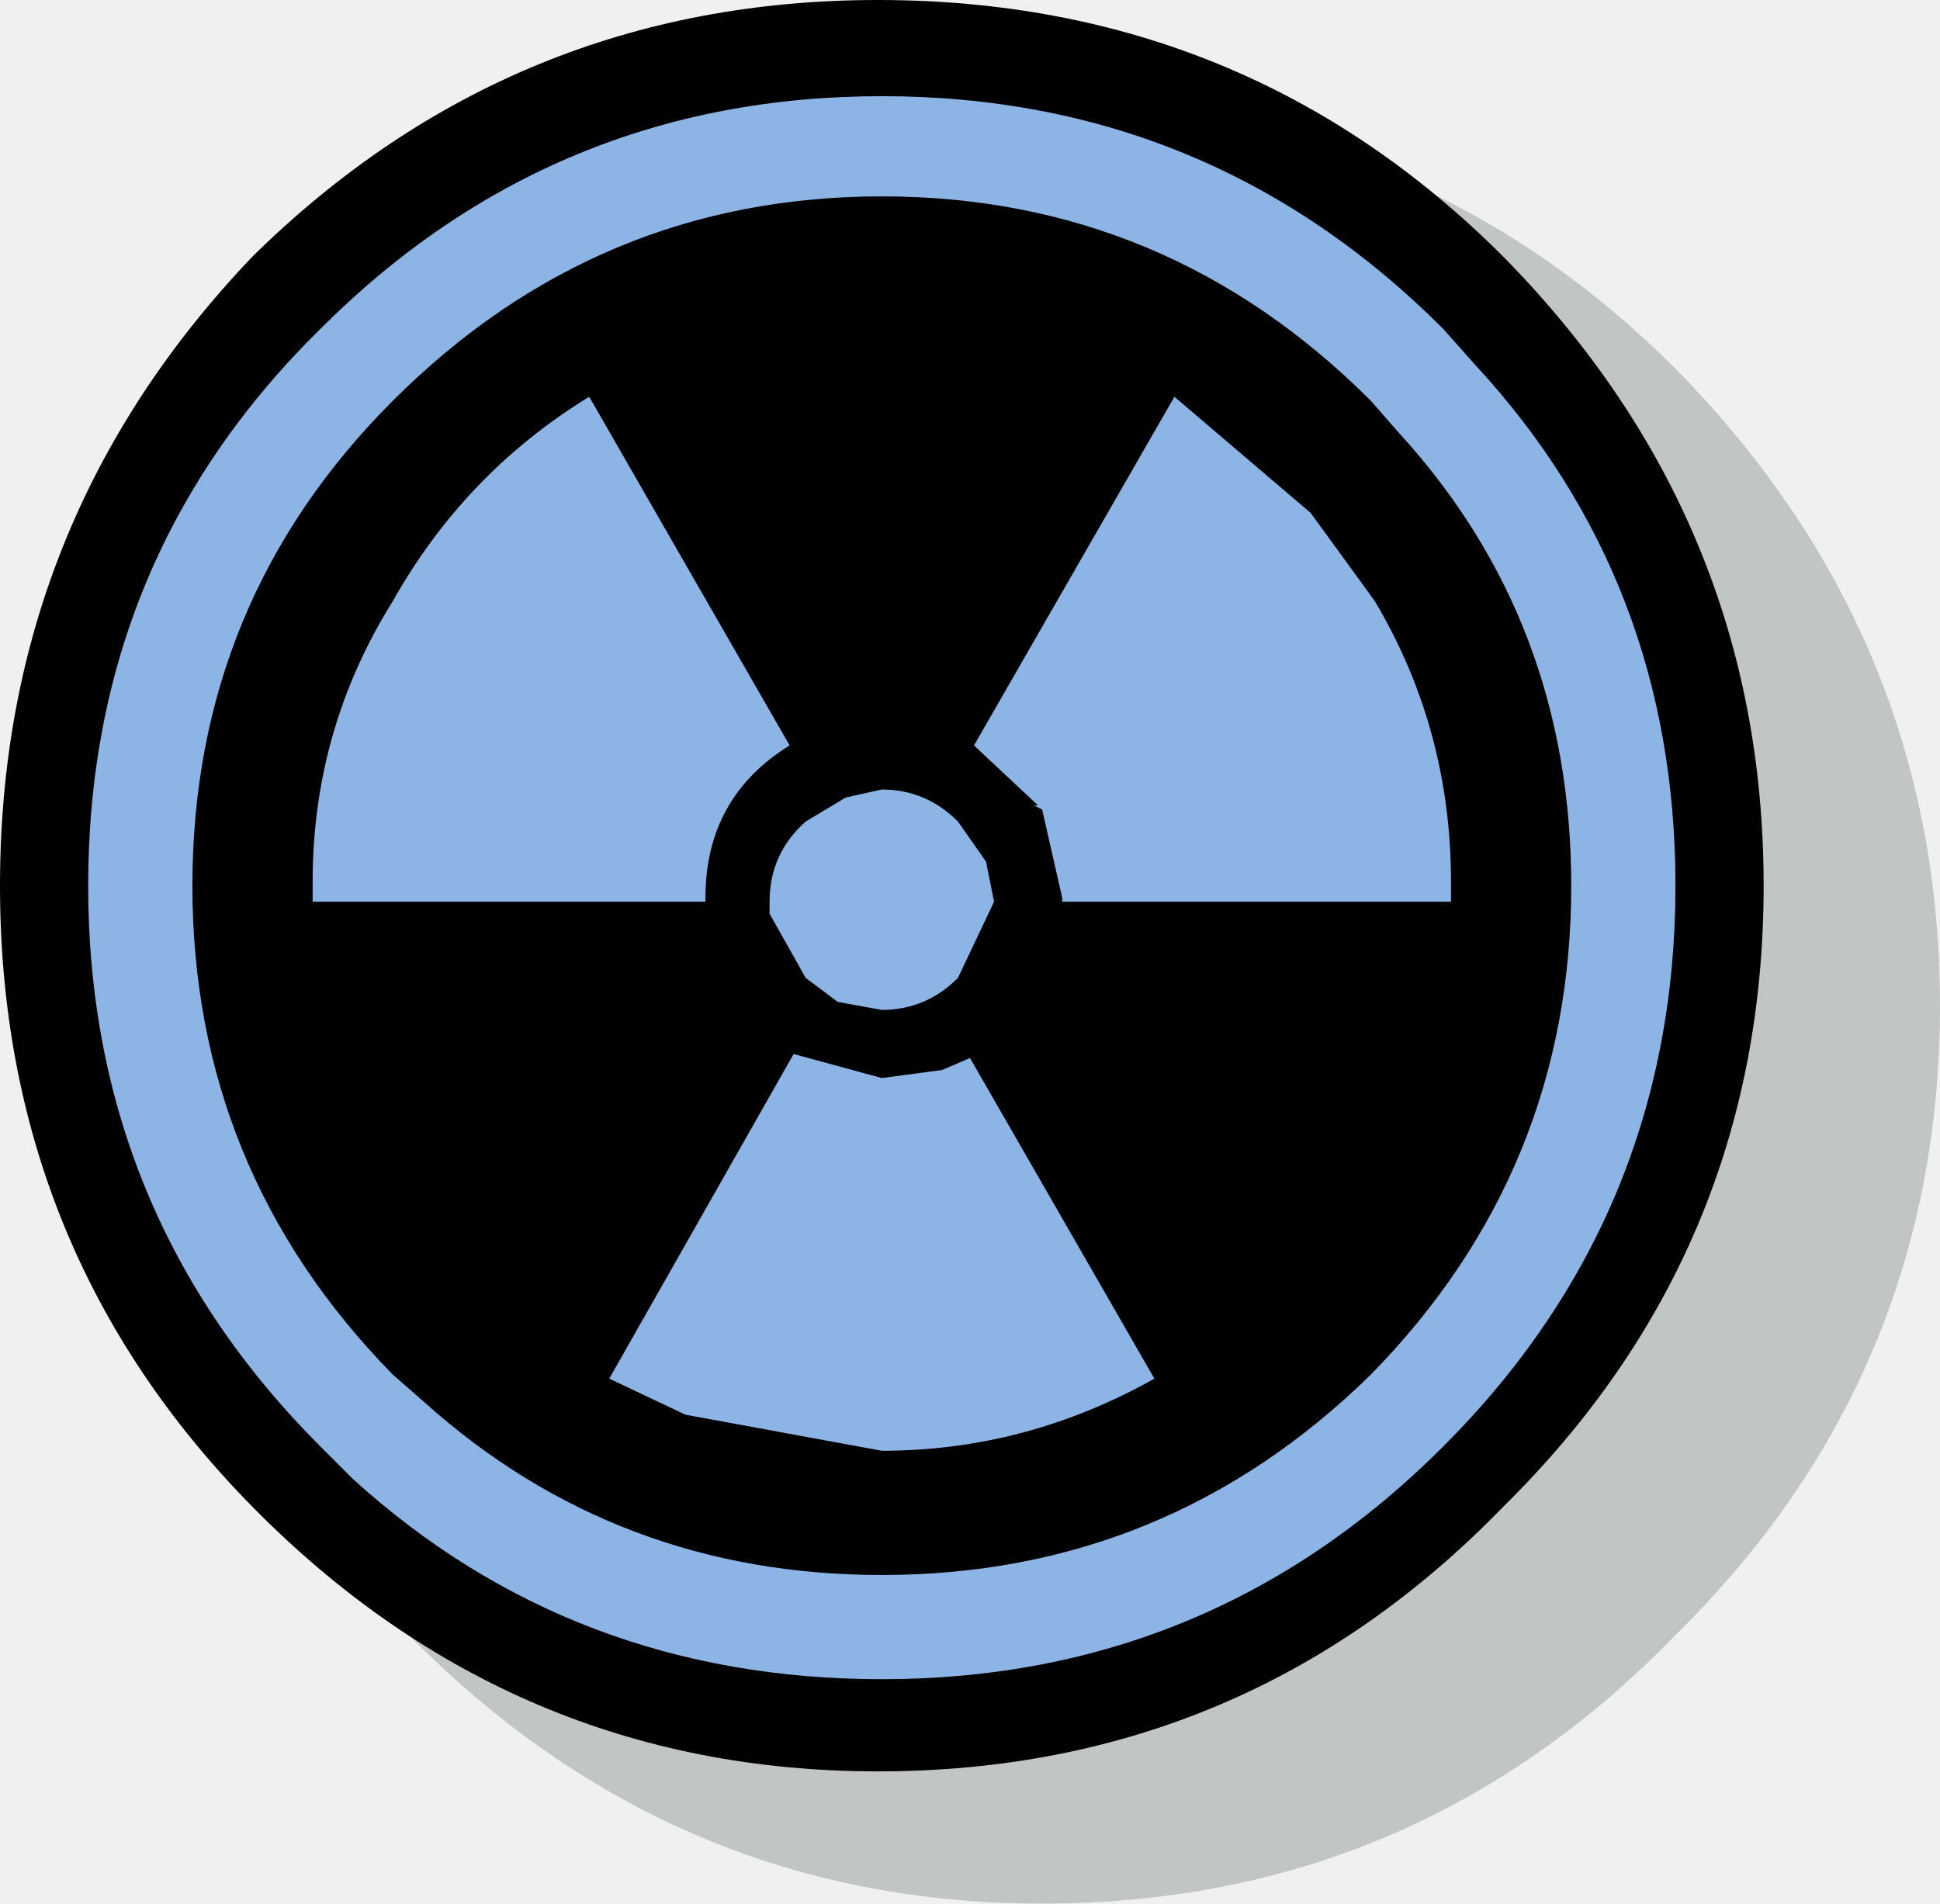
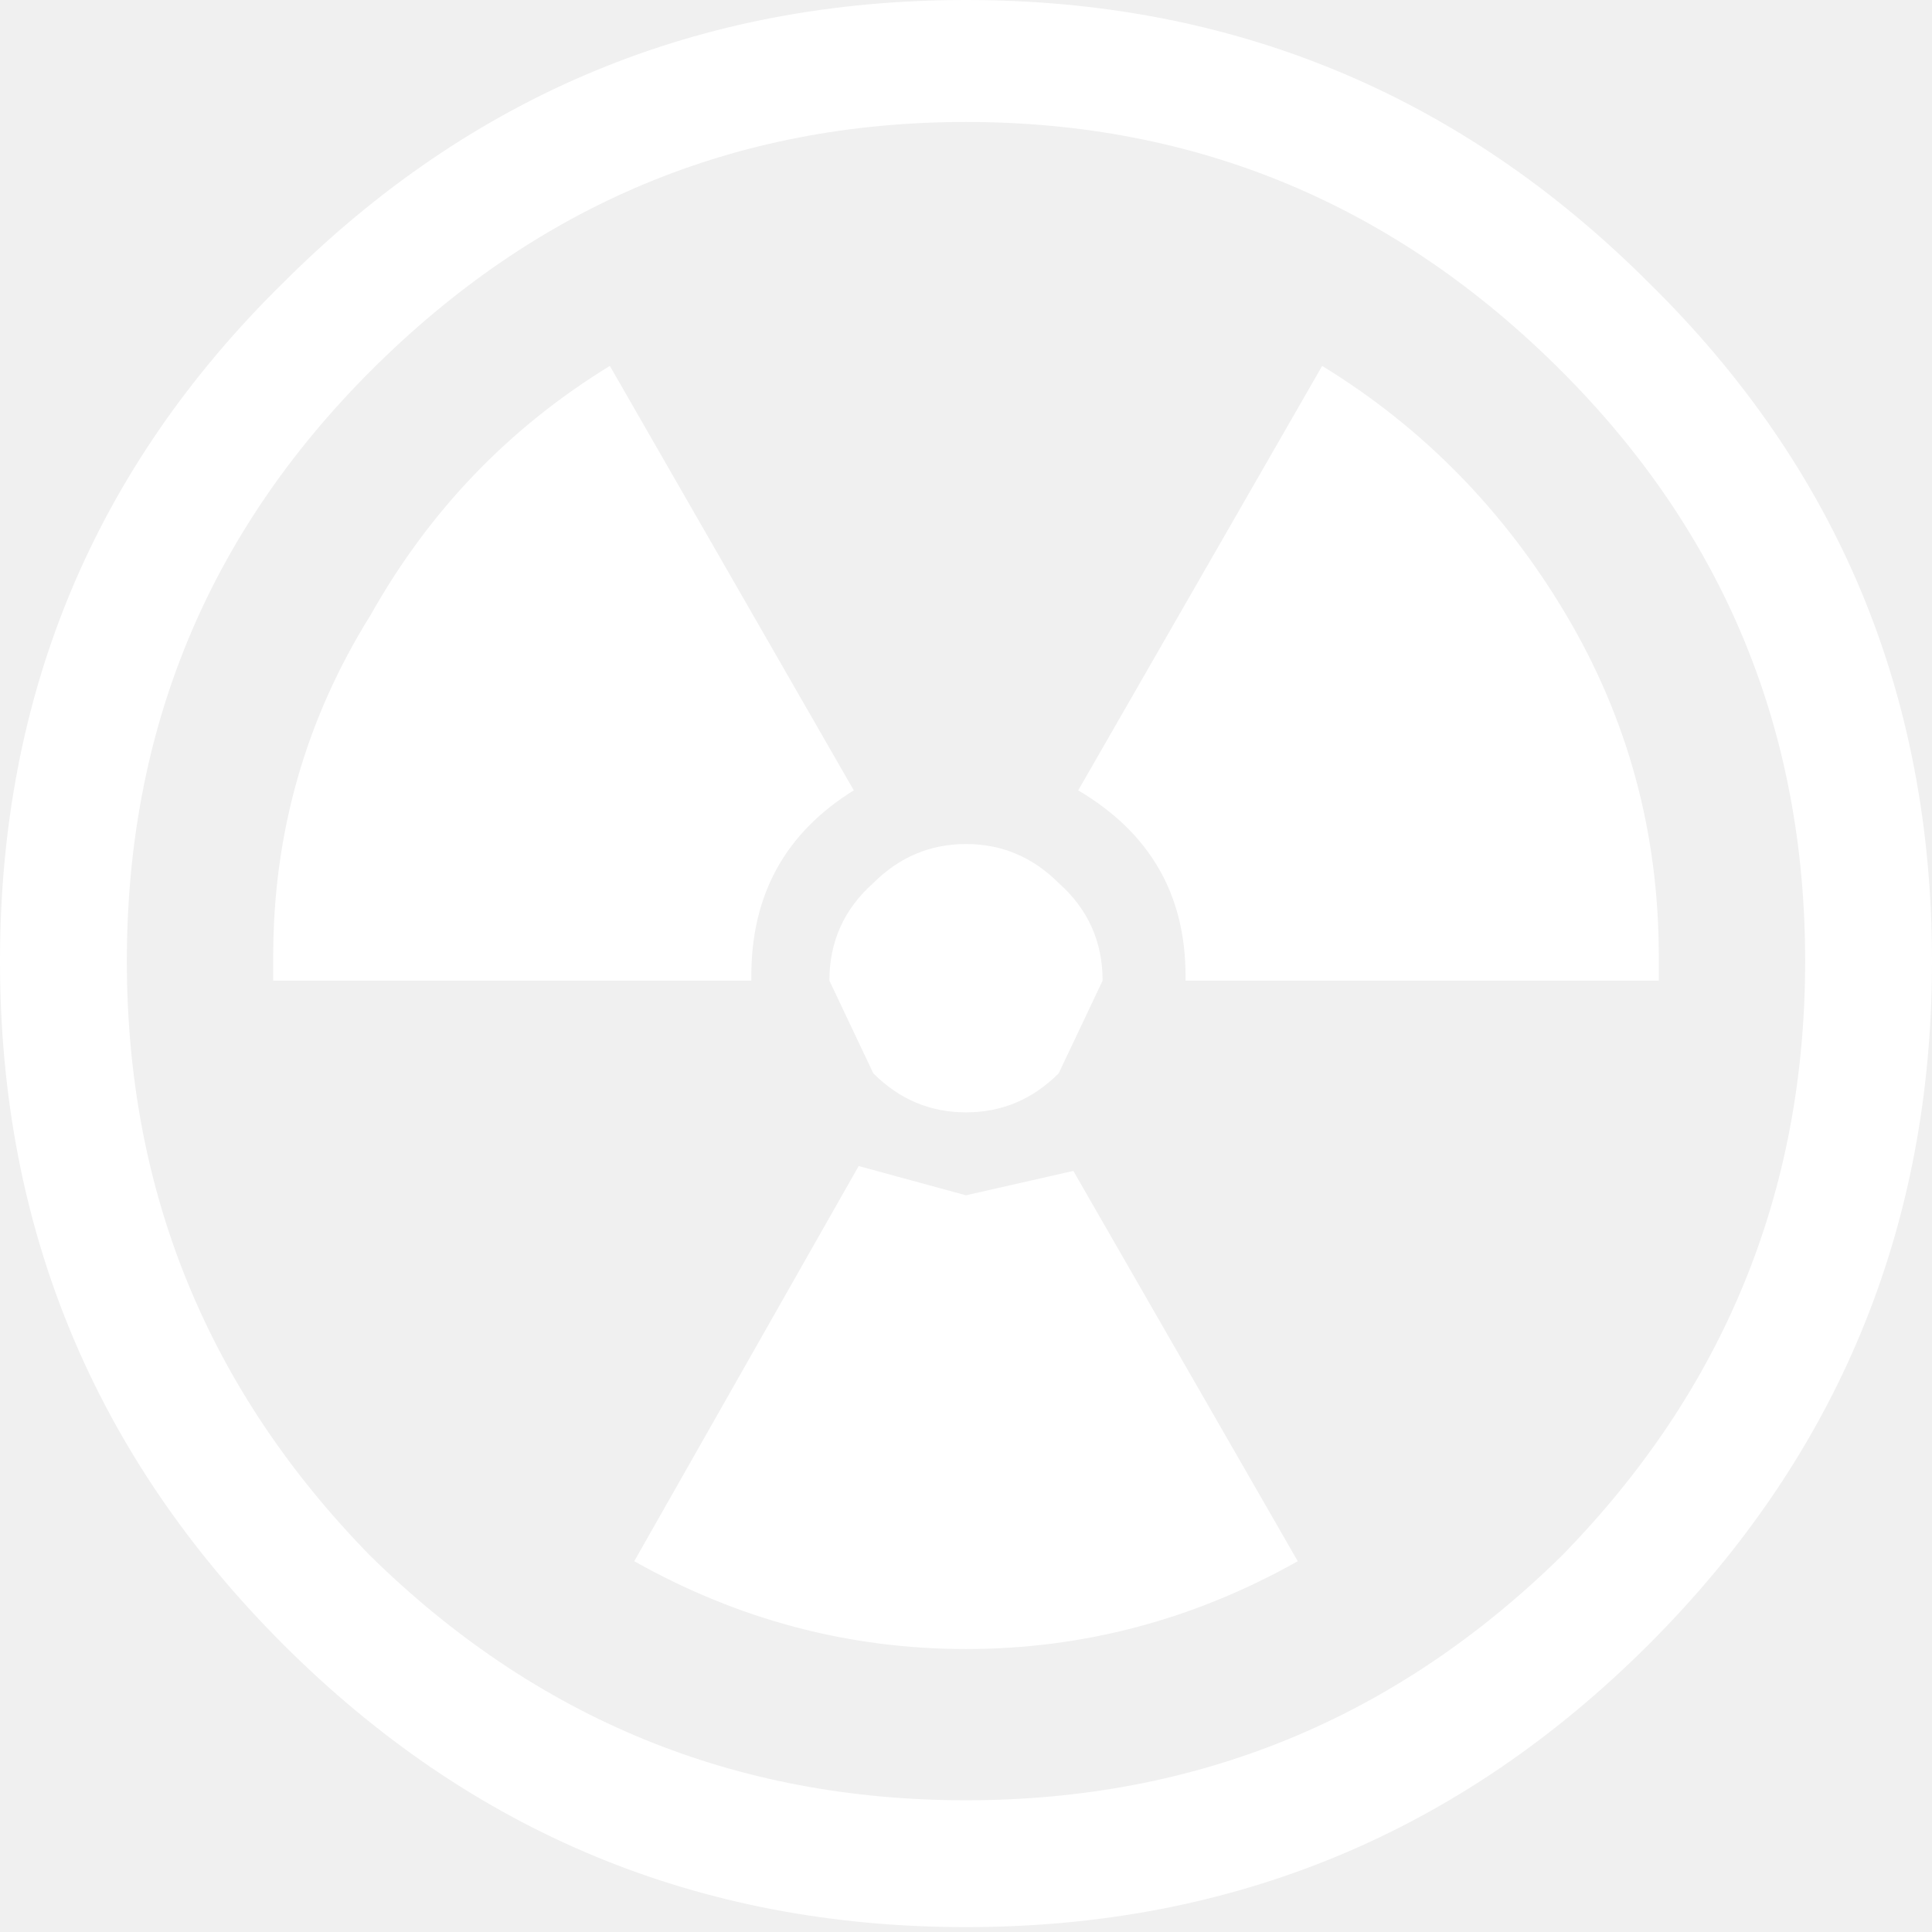
- <svg xmlns="http://www.w3.org/2000/svg" xmlns:xlink="http://www.w3.org/1999/xlink" height="23.75px" width="24.2px">
-   <g transform="matrix(1.0, 0.0, 0.0, 1.0, 11.0, 11.05)">
-     <use height="23.75" transform="matrix(1.0, 0.0, 0.0, 1.0, -11.0, -11.05)" width="24.2" xlink:href="#shape0" />
+ <svg xmlns="http://www.w3.org/2000/svg" xmlns:xlink="http://www.w3.org/1999/xlink" height="19.8px" width="19.8px">
+   <g transform="matrix(1.0, 0.0, 0.0, 1.0, 9.9, 9.85)">
+     <use height="19.75" transform="matrix(1.0, 0.0, 0.0, 1.0, -9.9, -9.85)" width="19.8" xlink:href="#shape0" />
  </g>
  <defs>
-     <g id="shape0" transform="matrix(1.0, 0.0, 0.0, 1.0, 11.0, 11.05)">
-       <path d="M2.0 -9.7 Q6.65 -9.7 9.9 -6.45 13.2 -3.1 13.2 1.5 13.2 6.1 9.9 9.35 6.65 12.7 2.0 12.7 -2.6 12.7 -5.9 9.35 -9.15 6.1 -9.15 1.5 -9.15 -3.1 -5.9 -6.45 -2.6 -9.7 2.0 -9.7" fill="#081a15" fill-opacity="0.2" fill-rule="evenodd" stroke="none" />
-       <path d="M11.0 0.0 Q11.0 4.55 7.75 7.75 4.55 11.05 -0.05 11.05 -4.6 11.05 -7.85 7.75 -11.0 4.55 -11.0 0.0 -11.0 -4.55 -7.85 -7.85 -4.6 -11.05 -0.05 -11.05 4.55 -11.05 7.75 -7.85 11.0 -4.55 11.0 0.0" fill="#000000" fill-rule="evenodd" stroke="none" />
-       <path d="M-1.15 -1.75 Q-2.2 -1.1 -2.2 0.15 L-2.2 0.2 -7.1 0.2 -7.1 -0.05 Q-7.1 -1.95 -6.1 -3.55 -5.2 -5.15 -3.65 -6.1 L-1.15 -1.75 M0.75 2.3 L1.1 2.15 3.4 6.15 Q1.8 7.05 0.0 7.05 L-2.45 6.6 -3.4 6.15 -1.1 2.1 0.0 2.4 0.75 2.3 M-5.7 6.45 Q-3.3 8.6 0.0 8.6 3.55 8.6 6.1 6.1 8.6 3.55 8.6 0.0 8.6 -3.3 6.45 -5.65 L6.1 -6.05 Q3.55 -8.6 0.0 -8.6 -3.55 -8.6 -6.1 -6.05 -8.6 -3.55 -8.6 0.0 -8.6 3.55 -6.1 6.1 L-5.7 6.45 M2.0 -0.95 L1.9 -1.0 1.95 -1.0 1.15 -1.75 3.65 -6.1 5.35 -4.65 6.15 -3.55 Q7.1 -1.95 7.1 -0.05 L7.1 0.2 2.25 0.2 2.25 0.15 2.0 -0.95 M1.3 -0.3 L1.4 0.2 0.95 1.15 Q0.55 1.55 0.0 1.55 L-0.55 1.45 -0.95 1.15 -1.4 0.35 -1.4 0.2 Q-1.4 -0.4 -0.95 -0.8 L-0.45 -1.1 0.0 -1.2 Q0.55 -1.2 0.95 -0.8 L1.3 -0.3 M7.4 -6.5 Q9.9 -3.8 9.9 0.0 9.9 4.1 7.0 7.0 4.1 9.9 0.0 9.9 -3.85 9.9 -6.6 7.4 L-7.0 7.0 Q-9.9 4.1 -9.9 0.0 -9.9 -4.1 -7.0 -6.95 -4.1 -9.85 0.0 -9.85 4.1 -9.85 7.0 -6.95 L7.4 -6.5" fill="#8cb5e6" fill-rule="evenodd" stroke="none" />
+     <g id="shape0" transform="matrix(1.0, 0.0, 0.0, 1.0, 9.9, 9.85)">
+       <path d="M-3.4 6.15 L-1.1 2.1 0.0 2.4 1.1 2.15 3.4 6.15 Q1.8 7.05 0.0 7.05 -1.8 7.05 -3.4 6.15 M-6.1 -3.55 Q-5.2 -5.15 -3.65 -6.1 L-1.15 -1.75 Q-2.2 -1.1 -2.2 0.15 L-2.2 0.2 -7.1 0.2 -7.1 -0.05 Q-7.1 -1.95 -6.1 -3.55 M0.0 -9.85 Q4.1 -9.85 7.0 -6.95 9.9 -4.1 9.9 0.0 9.9 4.1 7.0 7.0 4.1 9.9 0.0 9.9 -4.1 9.9 -7.0 7.0 -9.9 4.1 -9.9 0.0 -9.9 -4.1 -7.0 -6.95 -4.1 -9.85 0.0 -9.85 M6.1 -6.05 Q3.55 -8.6 0.0 -8.6 -3.55 -8.6 -6.1 -6.05 -8.6 -3.55 -8.6 0.0 -8.6 3.55 -6.1 6.1 -3.55 8.6 0.0 8.6 3.55 8.6 6.1 6.1 8.6 3.55 8.6 0.0 8.6 -3.55 6.1 -6.05 M3.65 -6.1 Q5.2 -5.15 6.15 -3.55 7.1 -1.95 7.1 -0.05 L7.1 0.2 2.25 0.2 2.25 0.15 Q2.25 -1.1 1.15 -1.75 L3.65 -6.1 M0.0 -1.2 Q0.55 -1.2 0.95 -0.8 1.4 -0.4 1.4 0.2 L0.95 1.15 Q0.55 1.55 0.0 1.55 -0.55 1.55 -0.95 1.15 L-1.4 0.2 Q-1.4 -0.4 -0.95 -0.8 -0.55 -1.2 0.0 -1.2" fill="#ffffff" fill-rule="evenodd" stroke="none" />
    </g>
  </defs>
</svg>
